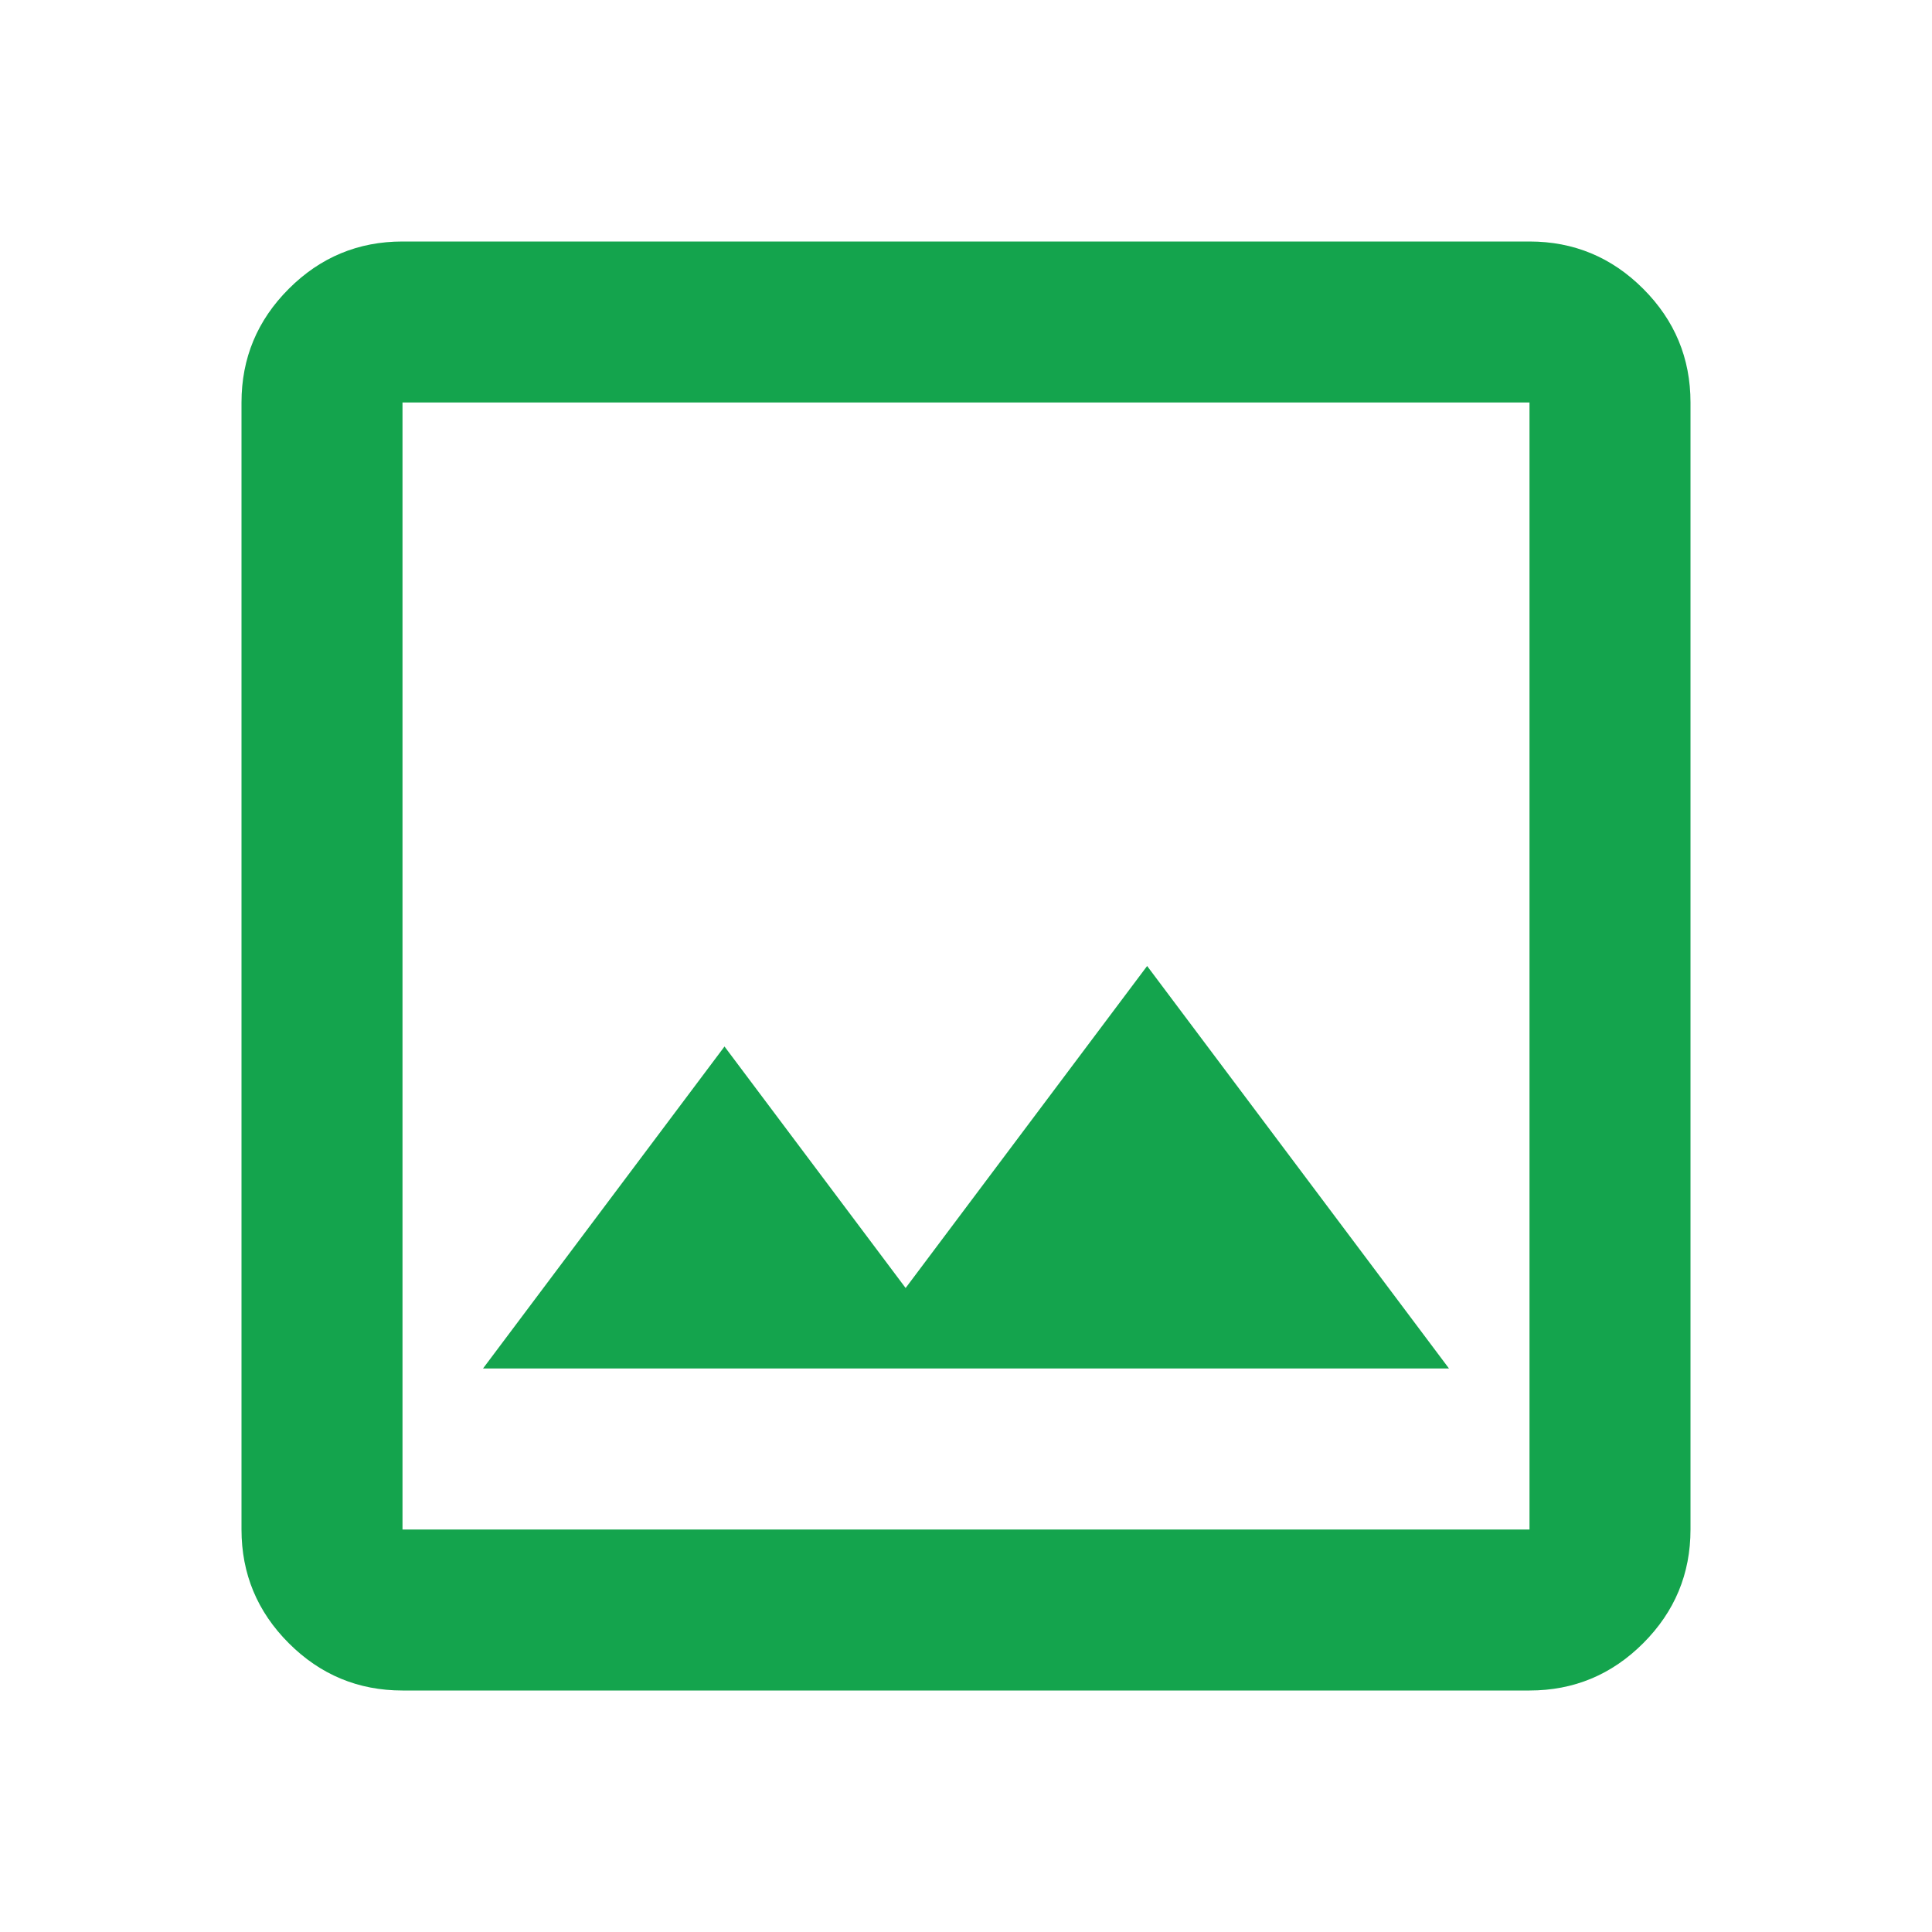
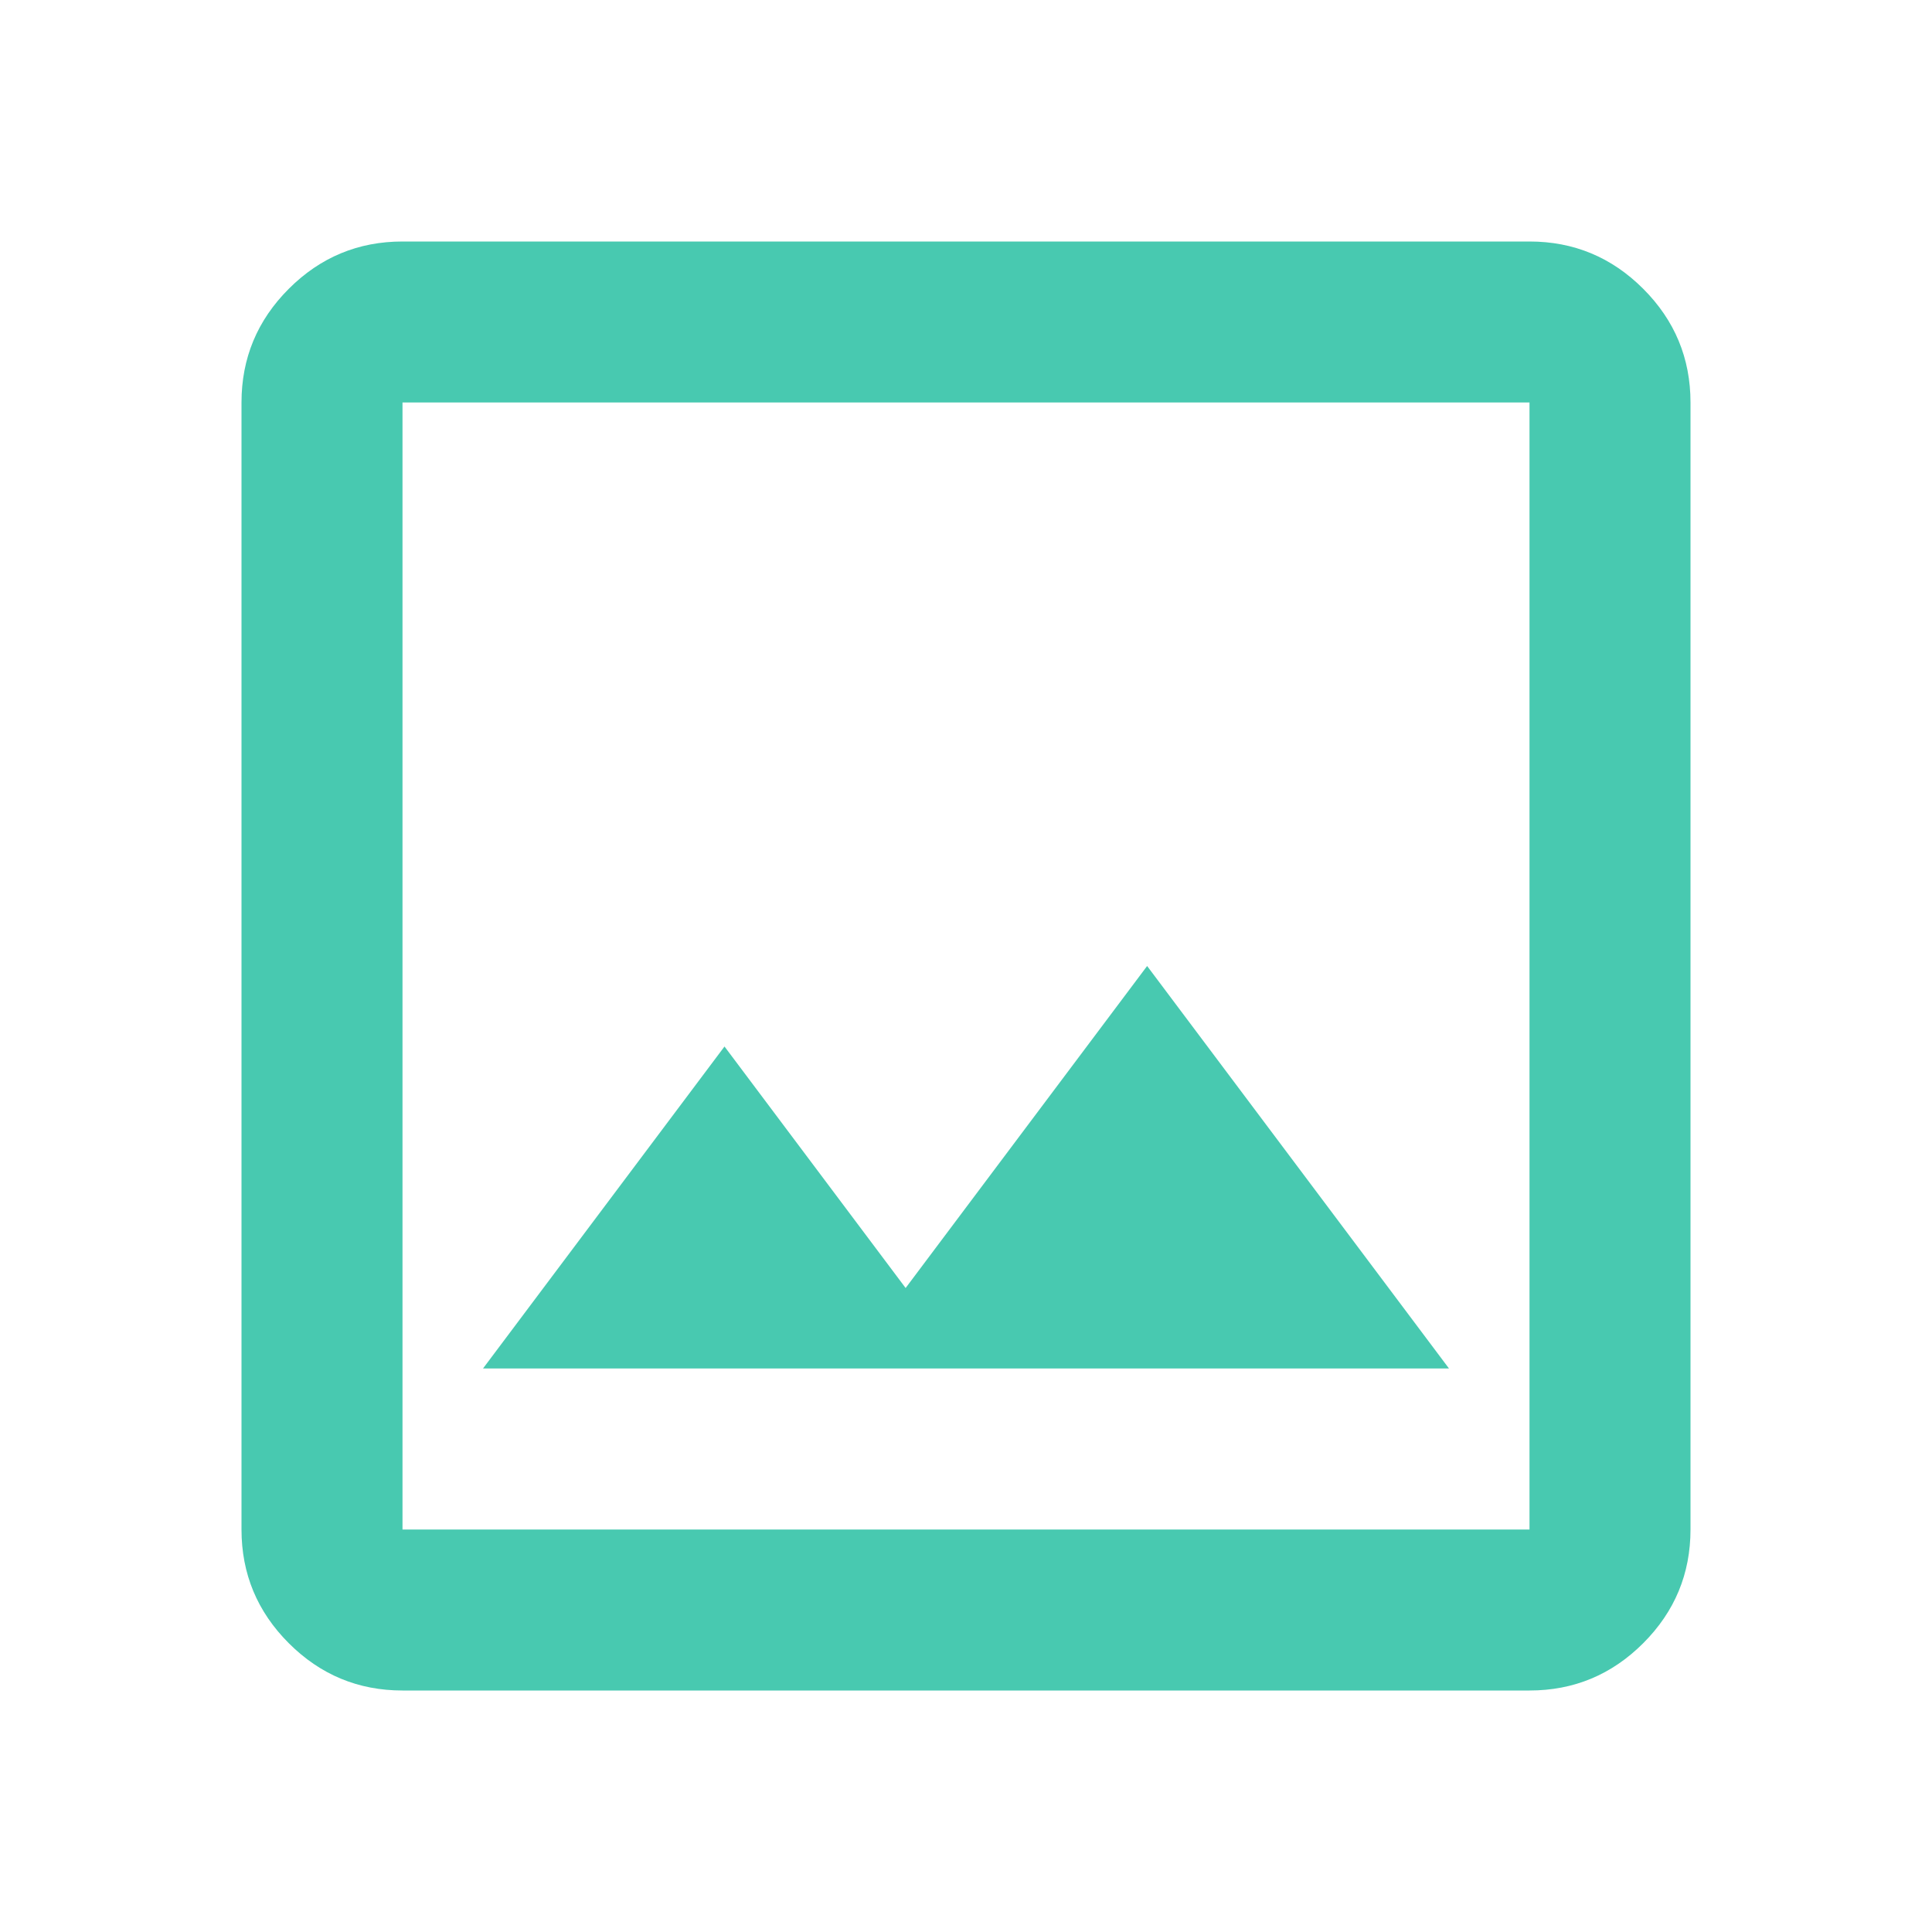
- <svg xmlns="http://www.w3.org/2000/svg" height="24px" viewBox="0 -960 960 960" width="24px" fill="#14a44d">
+ <svg xmlns="http://www.w3.org/2000/svg" height="24px" viewBox="0 -960 960 960" width="24px" fill="#48C9B0">
  <path d="M200-120q-33 0-56.5-23.5T120-200v-560q0-33 23.5-56.5T200-840h560q33 0 56.5 23.5T840-760v560q0 33-23.5 56.5T760-120H200Zm0-80h560v-560H200v560Zm40-80h480L570-480 450-320l-90-120-120 160Zm-40 80v-560 560Z" />
</svg>
